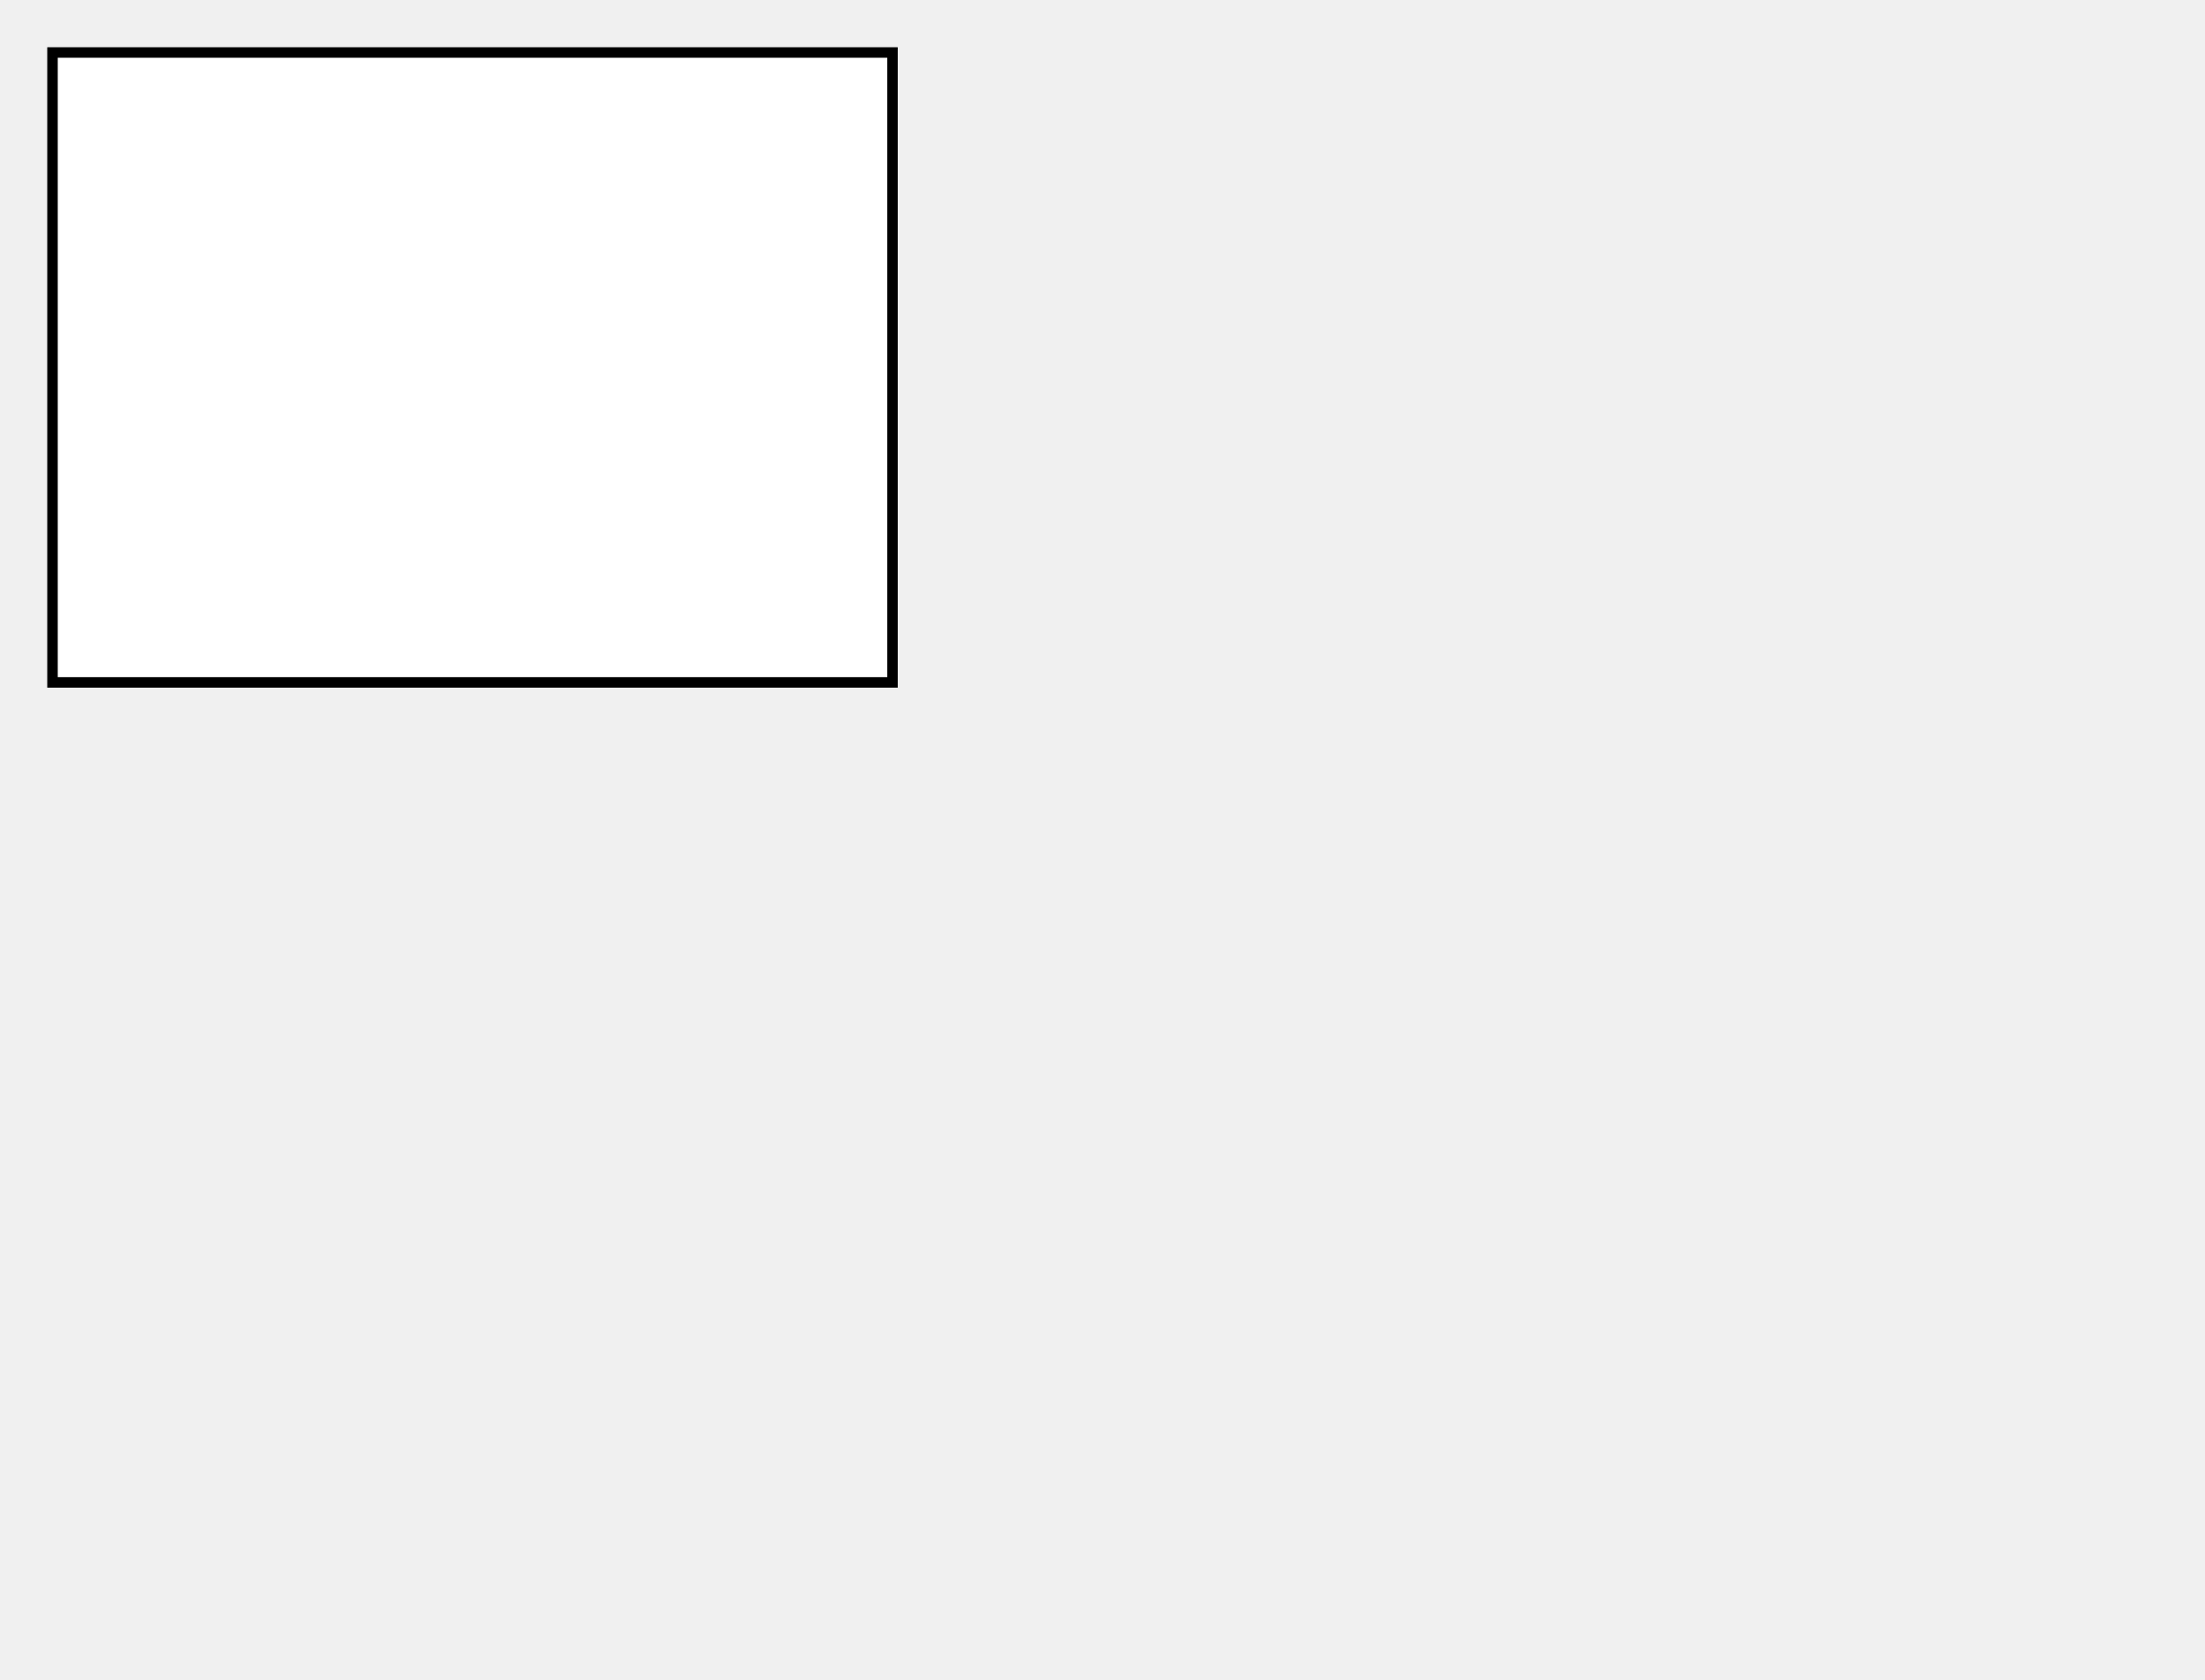
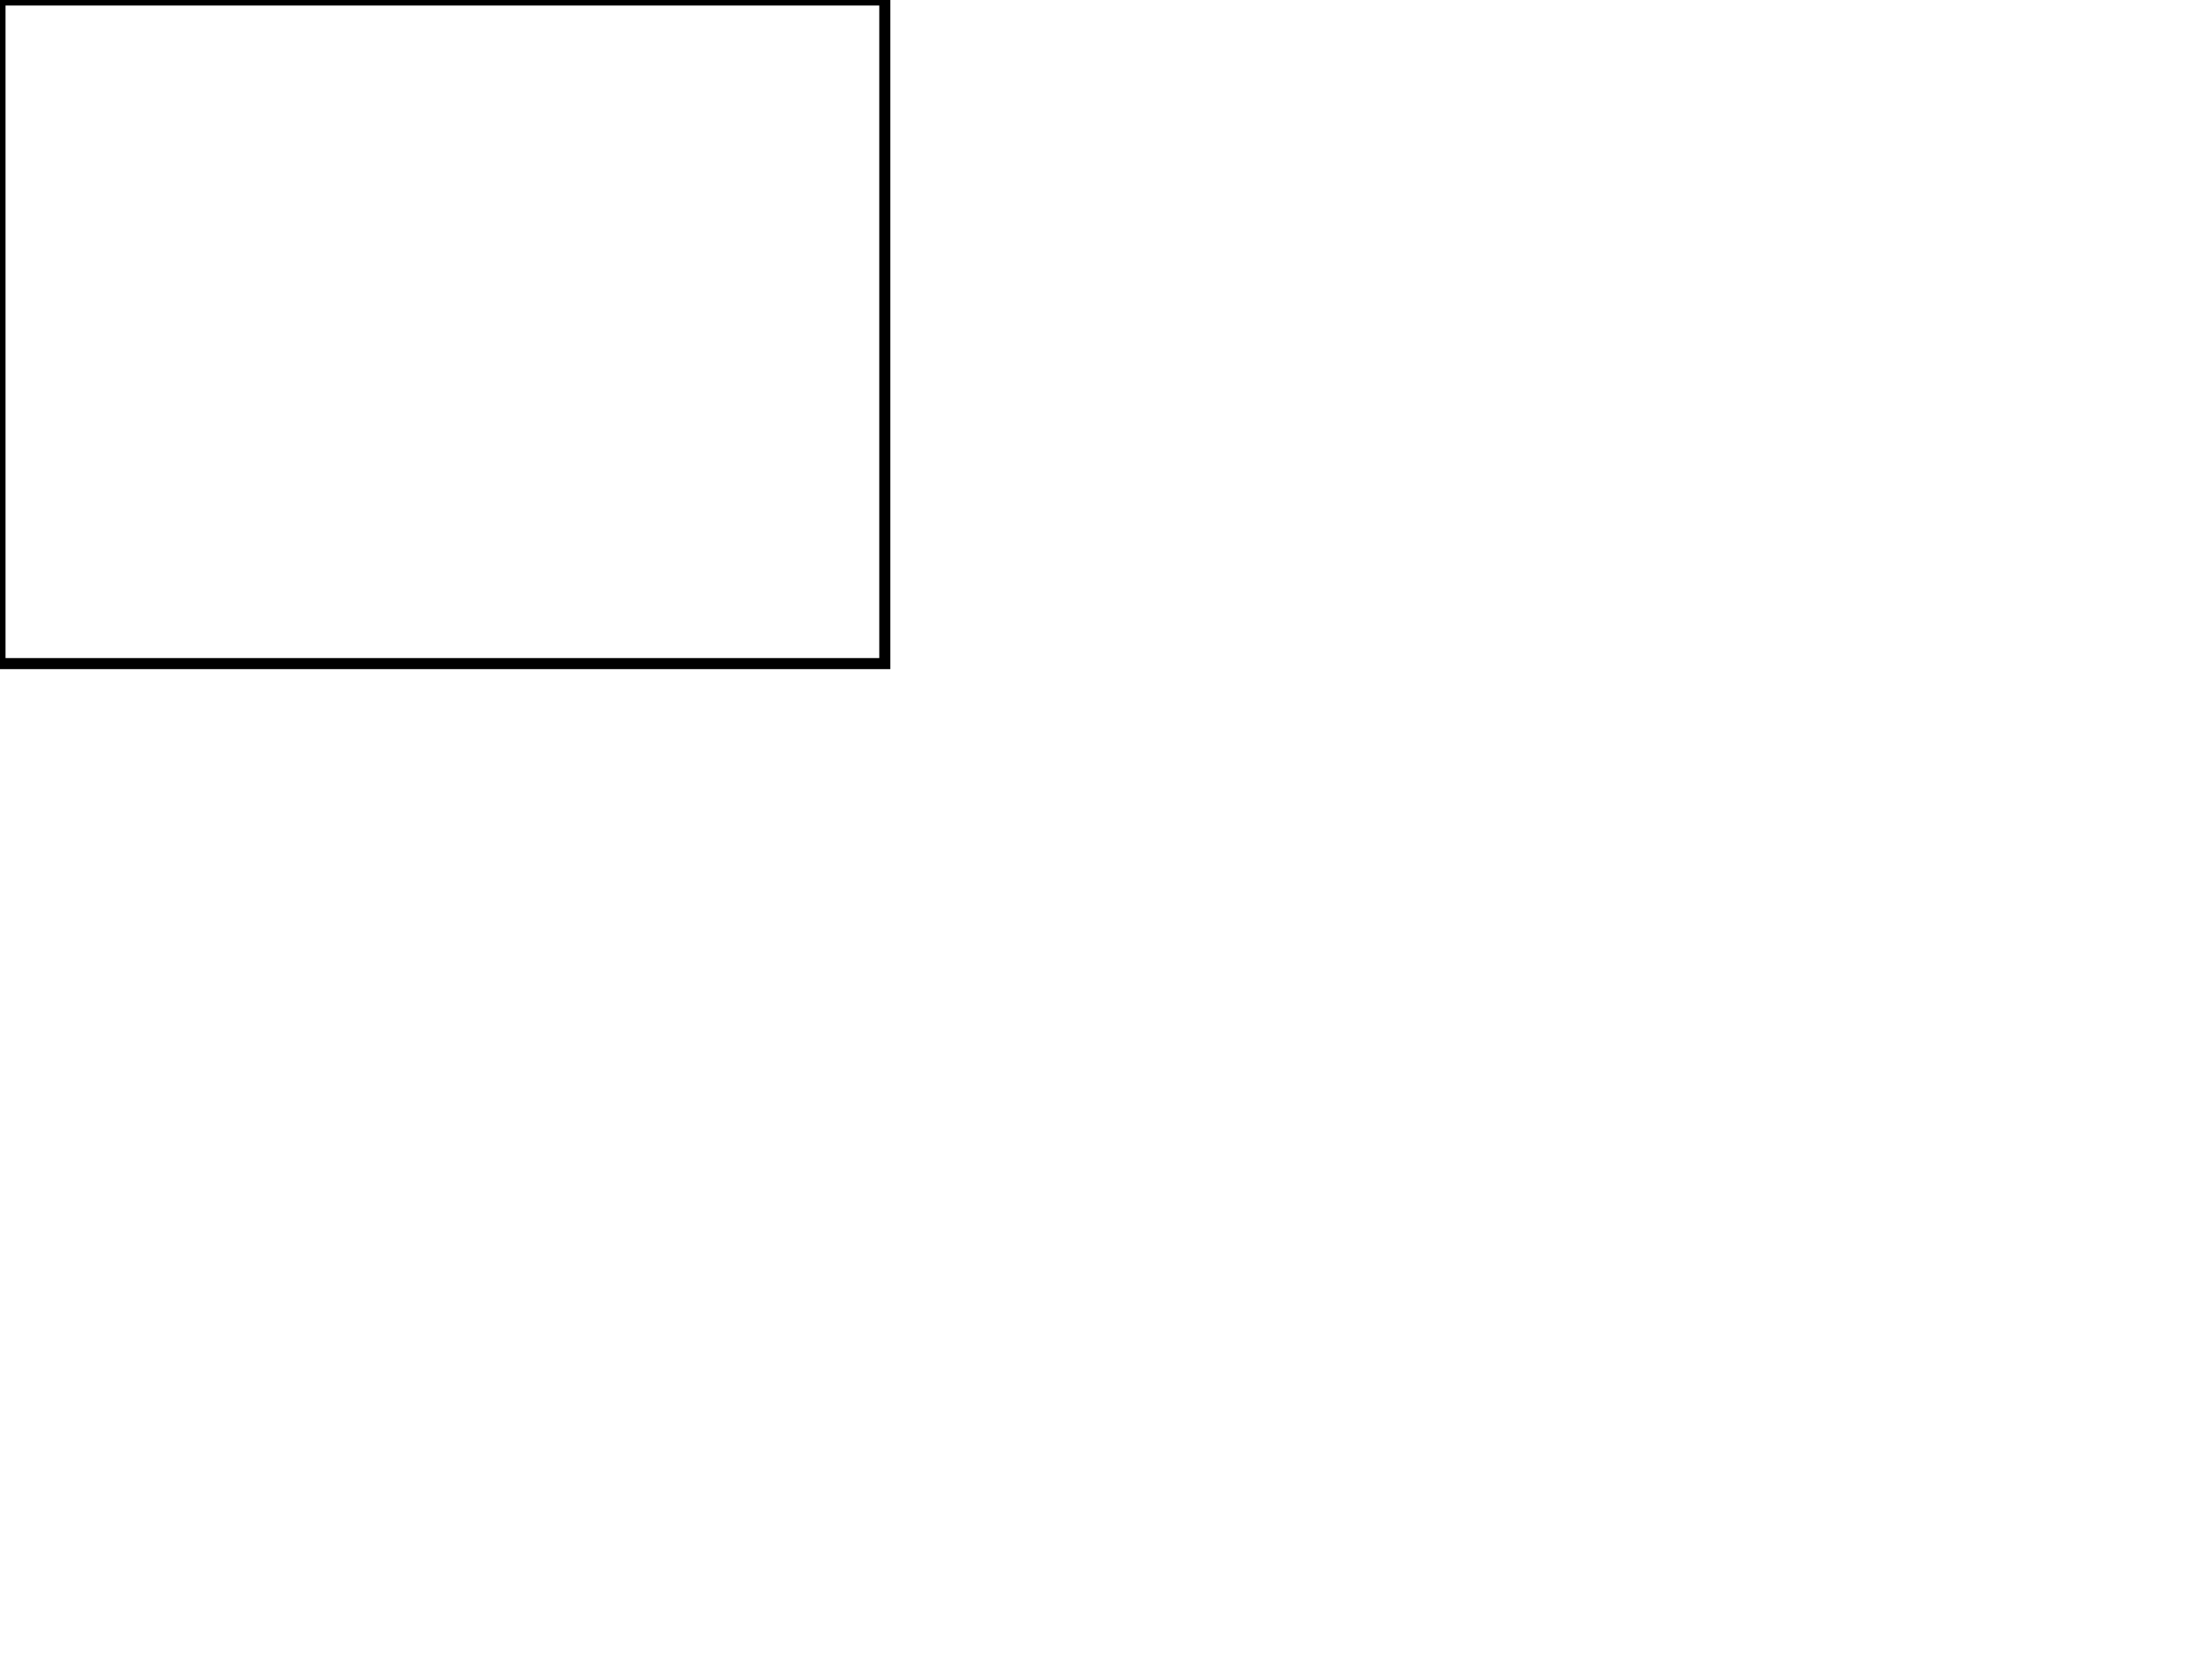
- <svg xmlns="http://www.w3.org/2000/svg" width="210" height="160">
+ <svg xmlns="http://www.w3.org/2000/svg" width="200" height="150">
  <g transform="translate(, )">
-     <g transform="translate(5, 5)">
+     <rect x="0" y="0" width="200" height="150" fill="white" stroke="none" />
+     <g>
+       <rect x="0" y="0" width="200" height="150" fill="white" stroke="none" />
      <g>
+         <rect x="0" y="0" width="100" height="80" fill="white" stroke="none" />
        <g>
+           <rect x="0" y="0" width="100" height="80" fill="white" stroke="none" />
          <rect x="0" y="0" width="80" height="60" fill="white" stroke="black" />
        </g>
      </g>
    </g>
  </g>
</svg>
